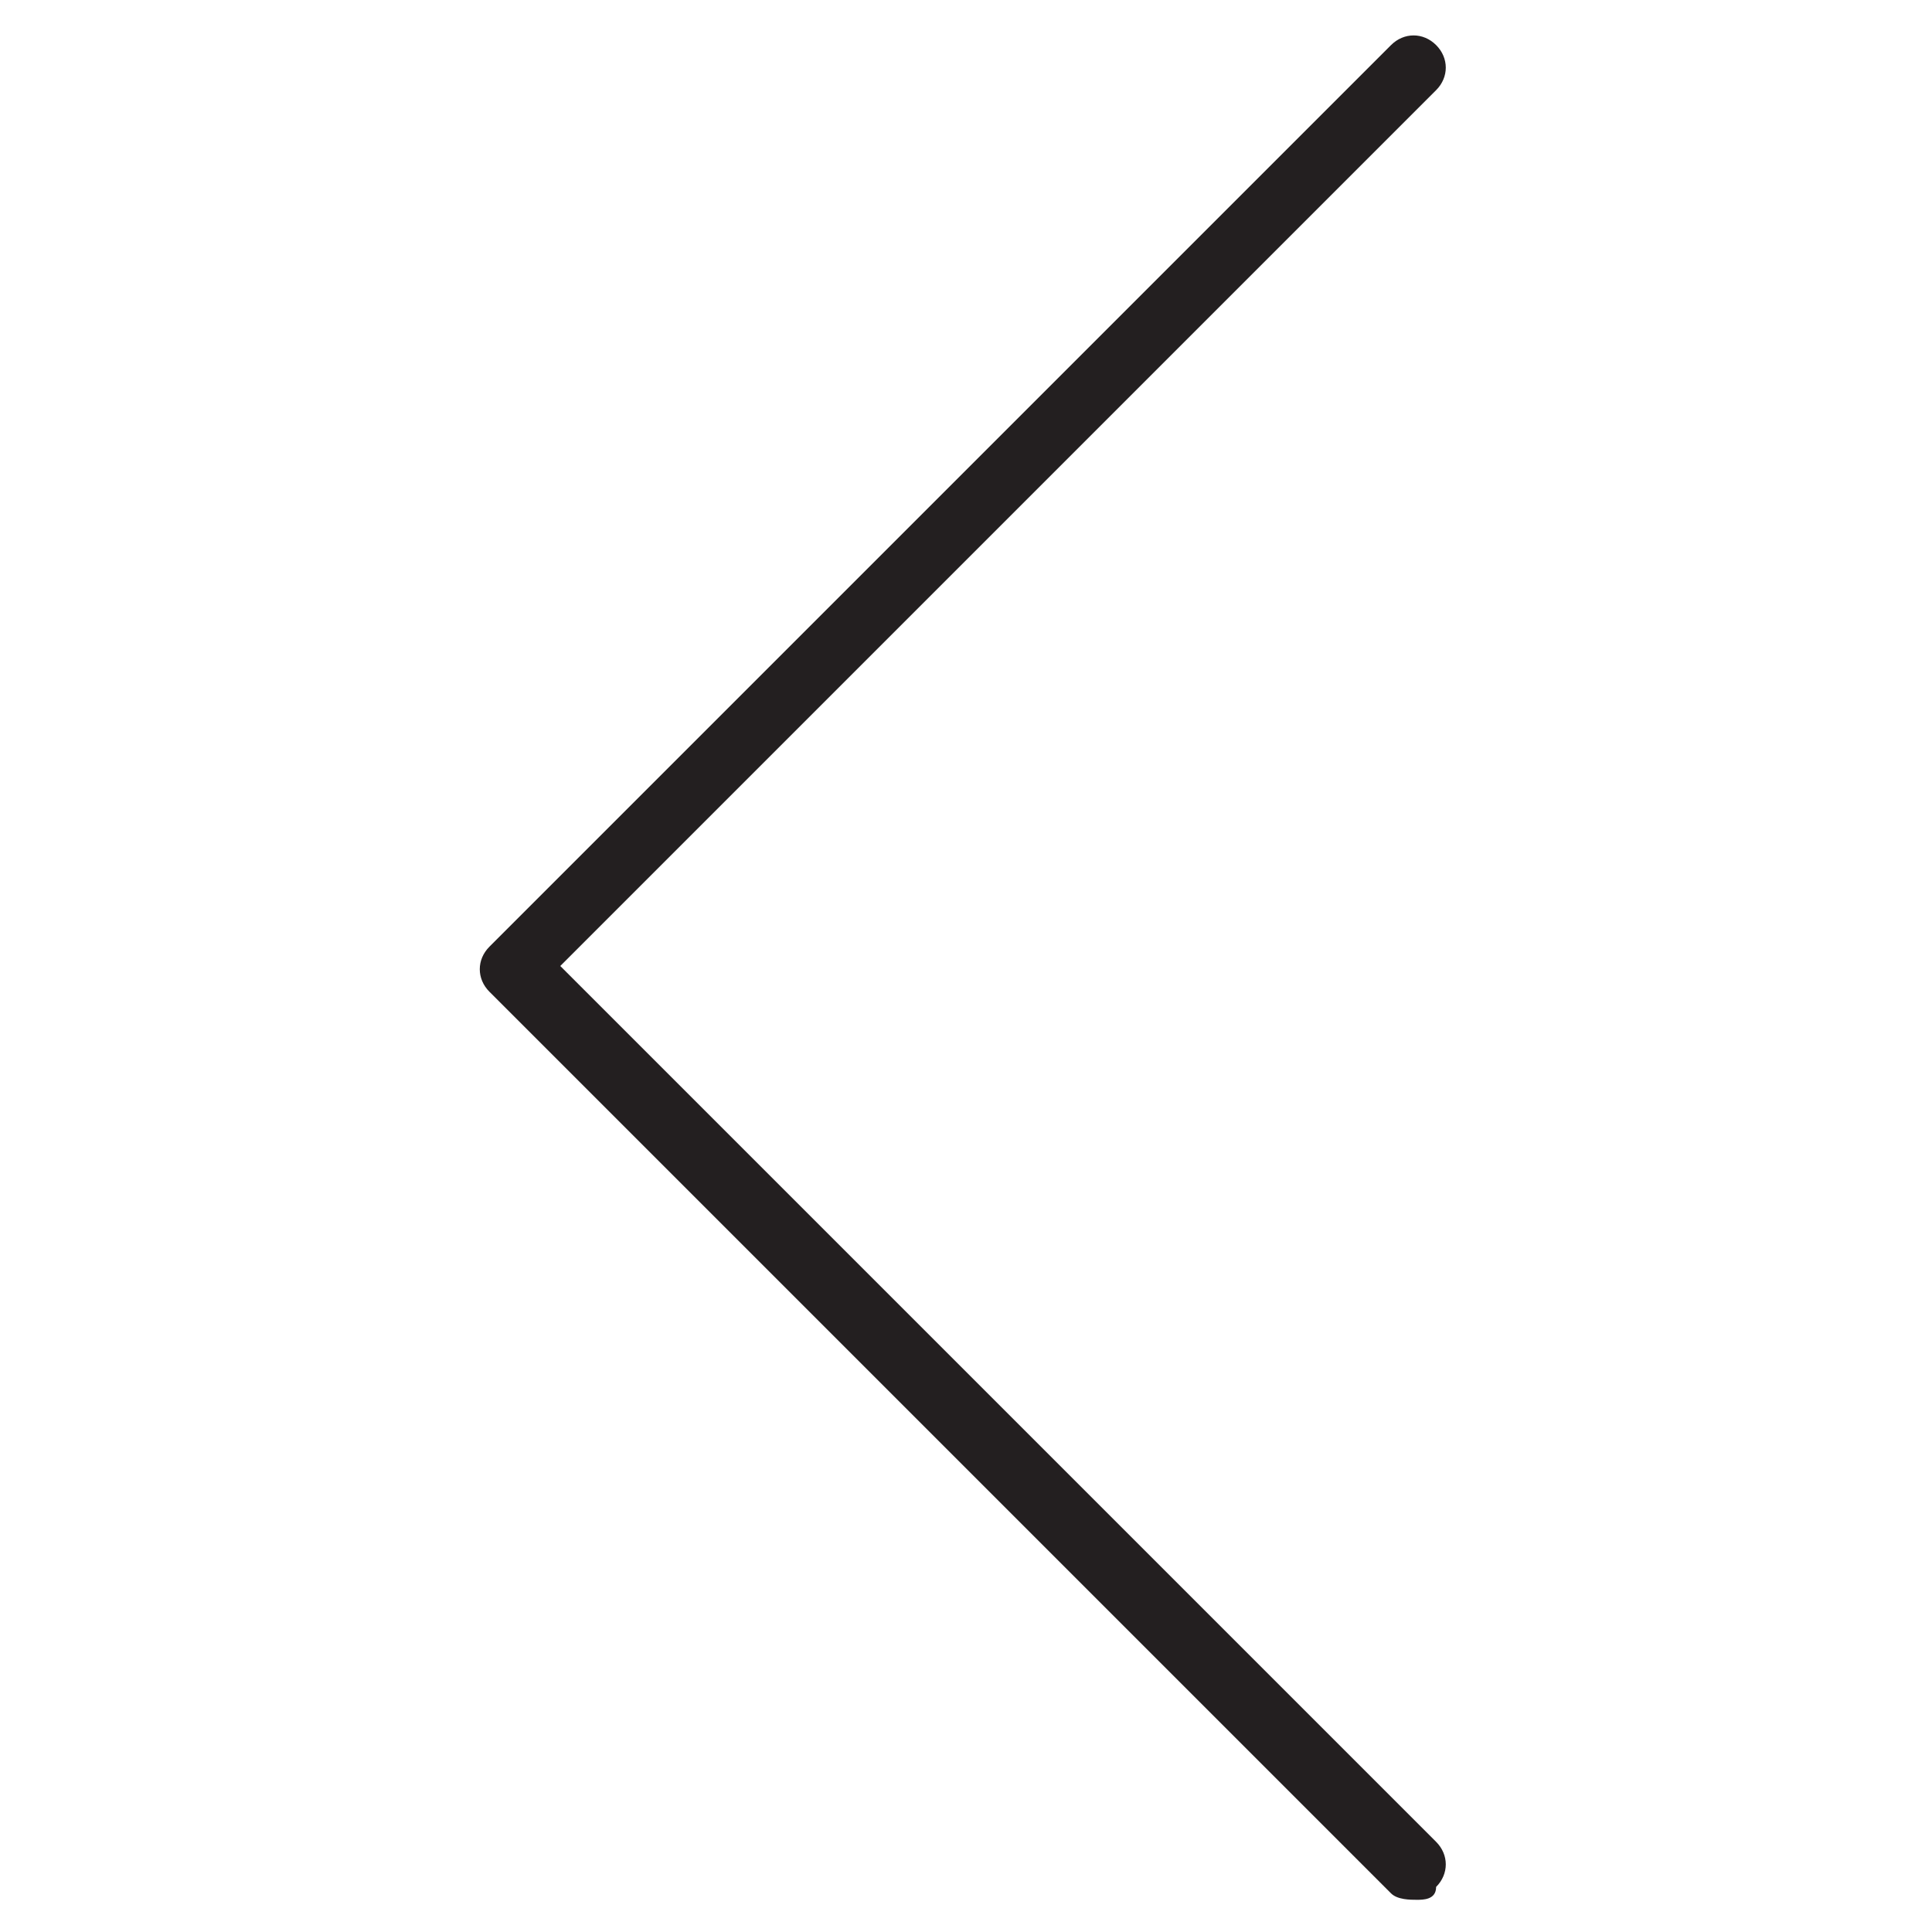
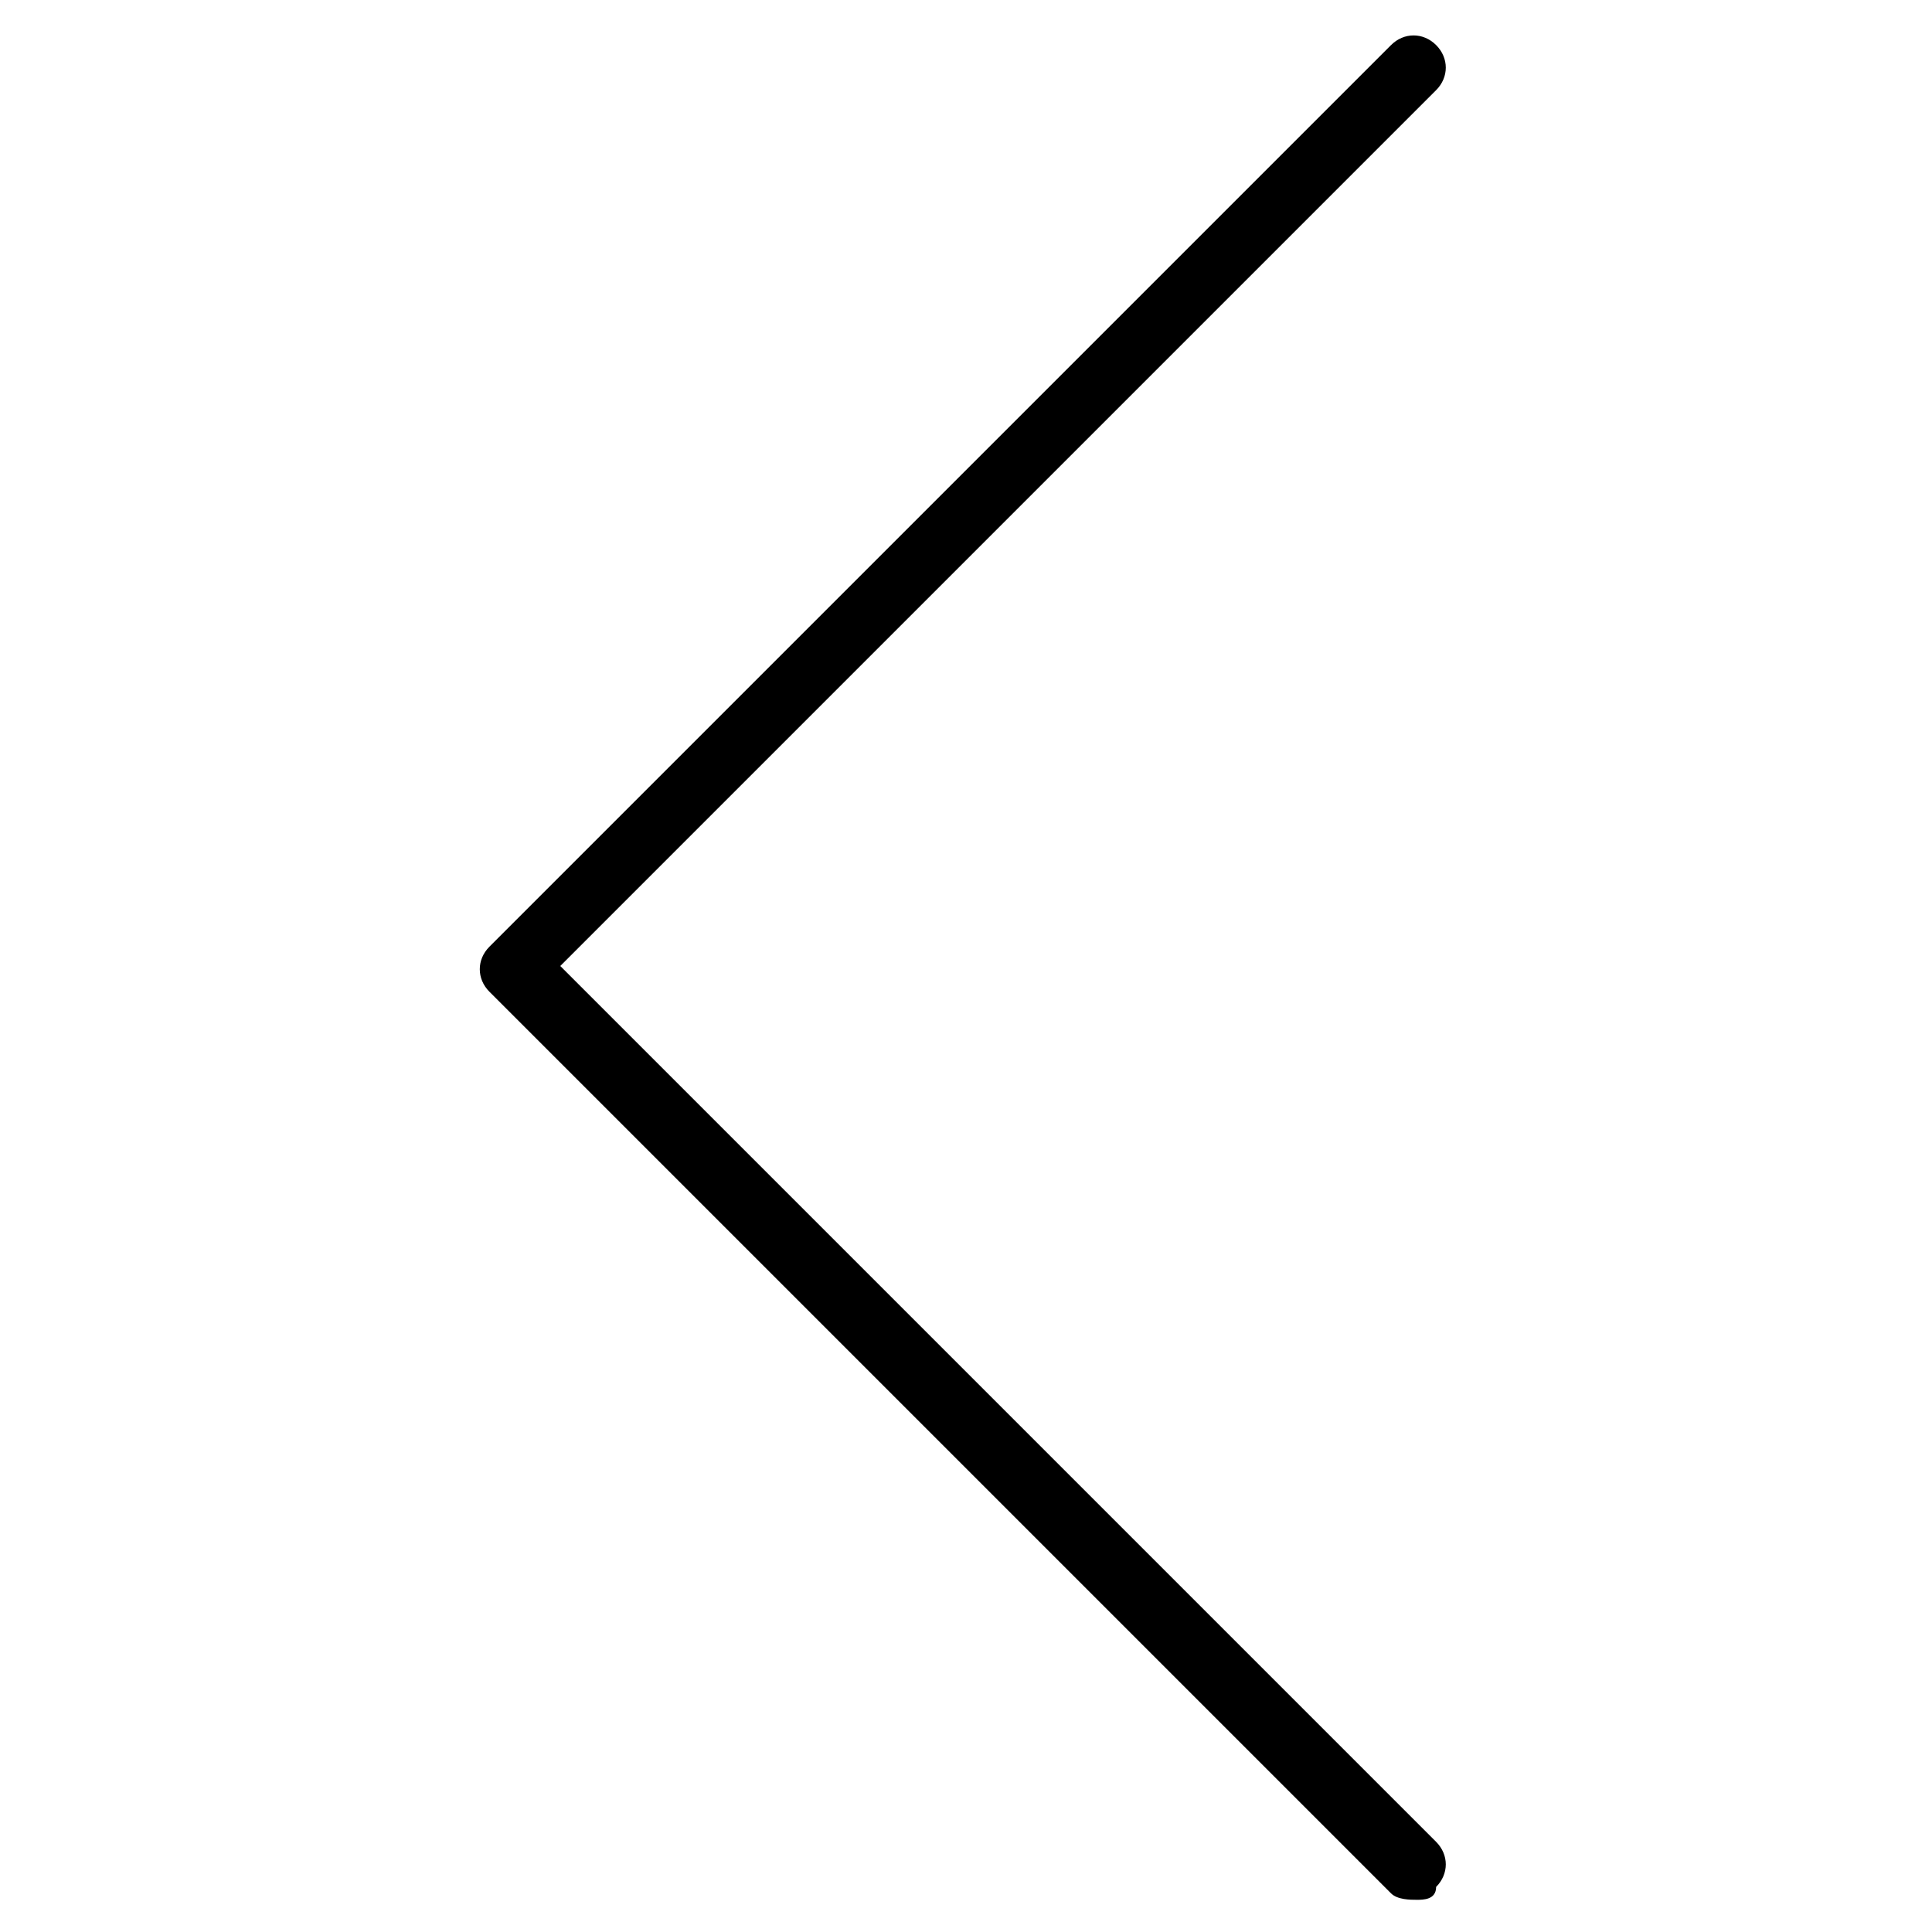
- <svg xmlns="http://www.w3.org/2000/svg" version="1.1" id="Layer_1" x="0px" y="0px" viewBox="0 0 30 30" style="enable-background:new 0 0 30 30;" xml:space="preserve">
+ <svg xmlns="http://www.w3.org/2000/svg" version="1.1" id="Layer_1" x="0px" y="0px" viewBox="0 0 30 30" xml:space="preserve">
  <style type="text/css">
- 	.st0{fill:#231F20;}
+ 	.st0{fill:#ccccccc;}
</style>
  <g>
    <path class="st0" d="M22,29.5c-0.1,0-0.3,0-0.4-0.1l-14-14c-0.2-0.2-0.2-0.5,0-0.7l14-14c0.2-0.2,0.5-0.2,0.7,0s0.2,0.5,0,0.7   L8.7,15l13.6,13.6c0.2,0.2,0.2,0.5,0,0.7C22.3,29.5,22.1,29.5,22,29.5z" />
  </g>
</svg>
